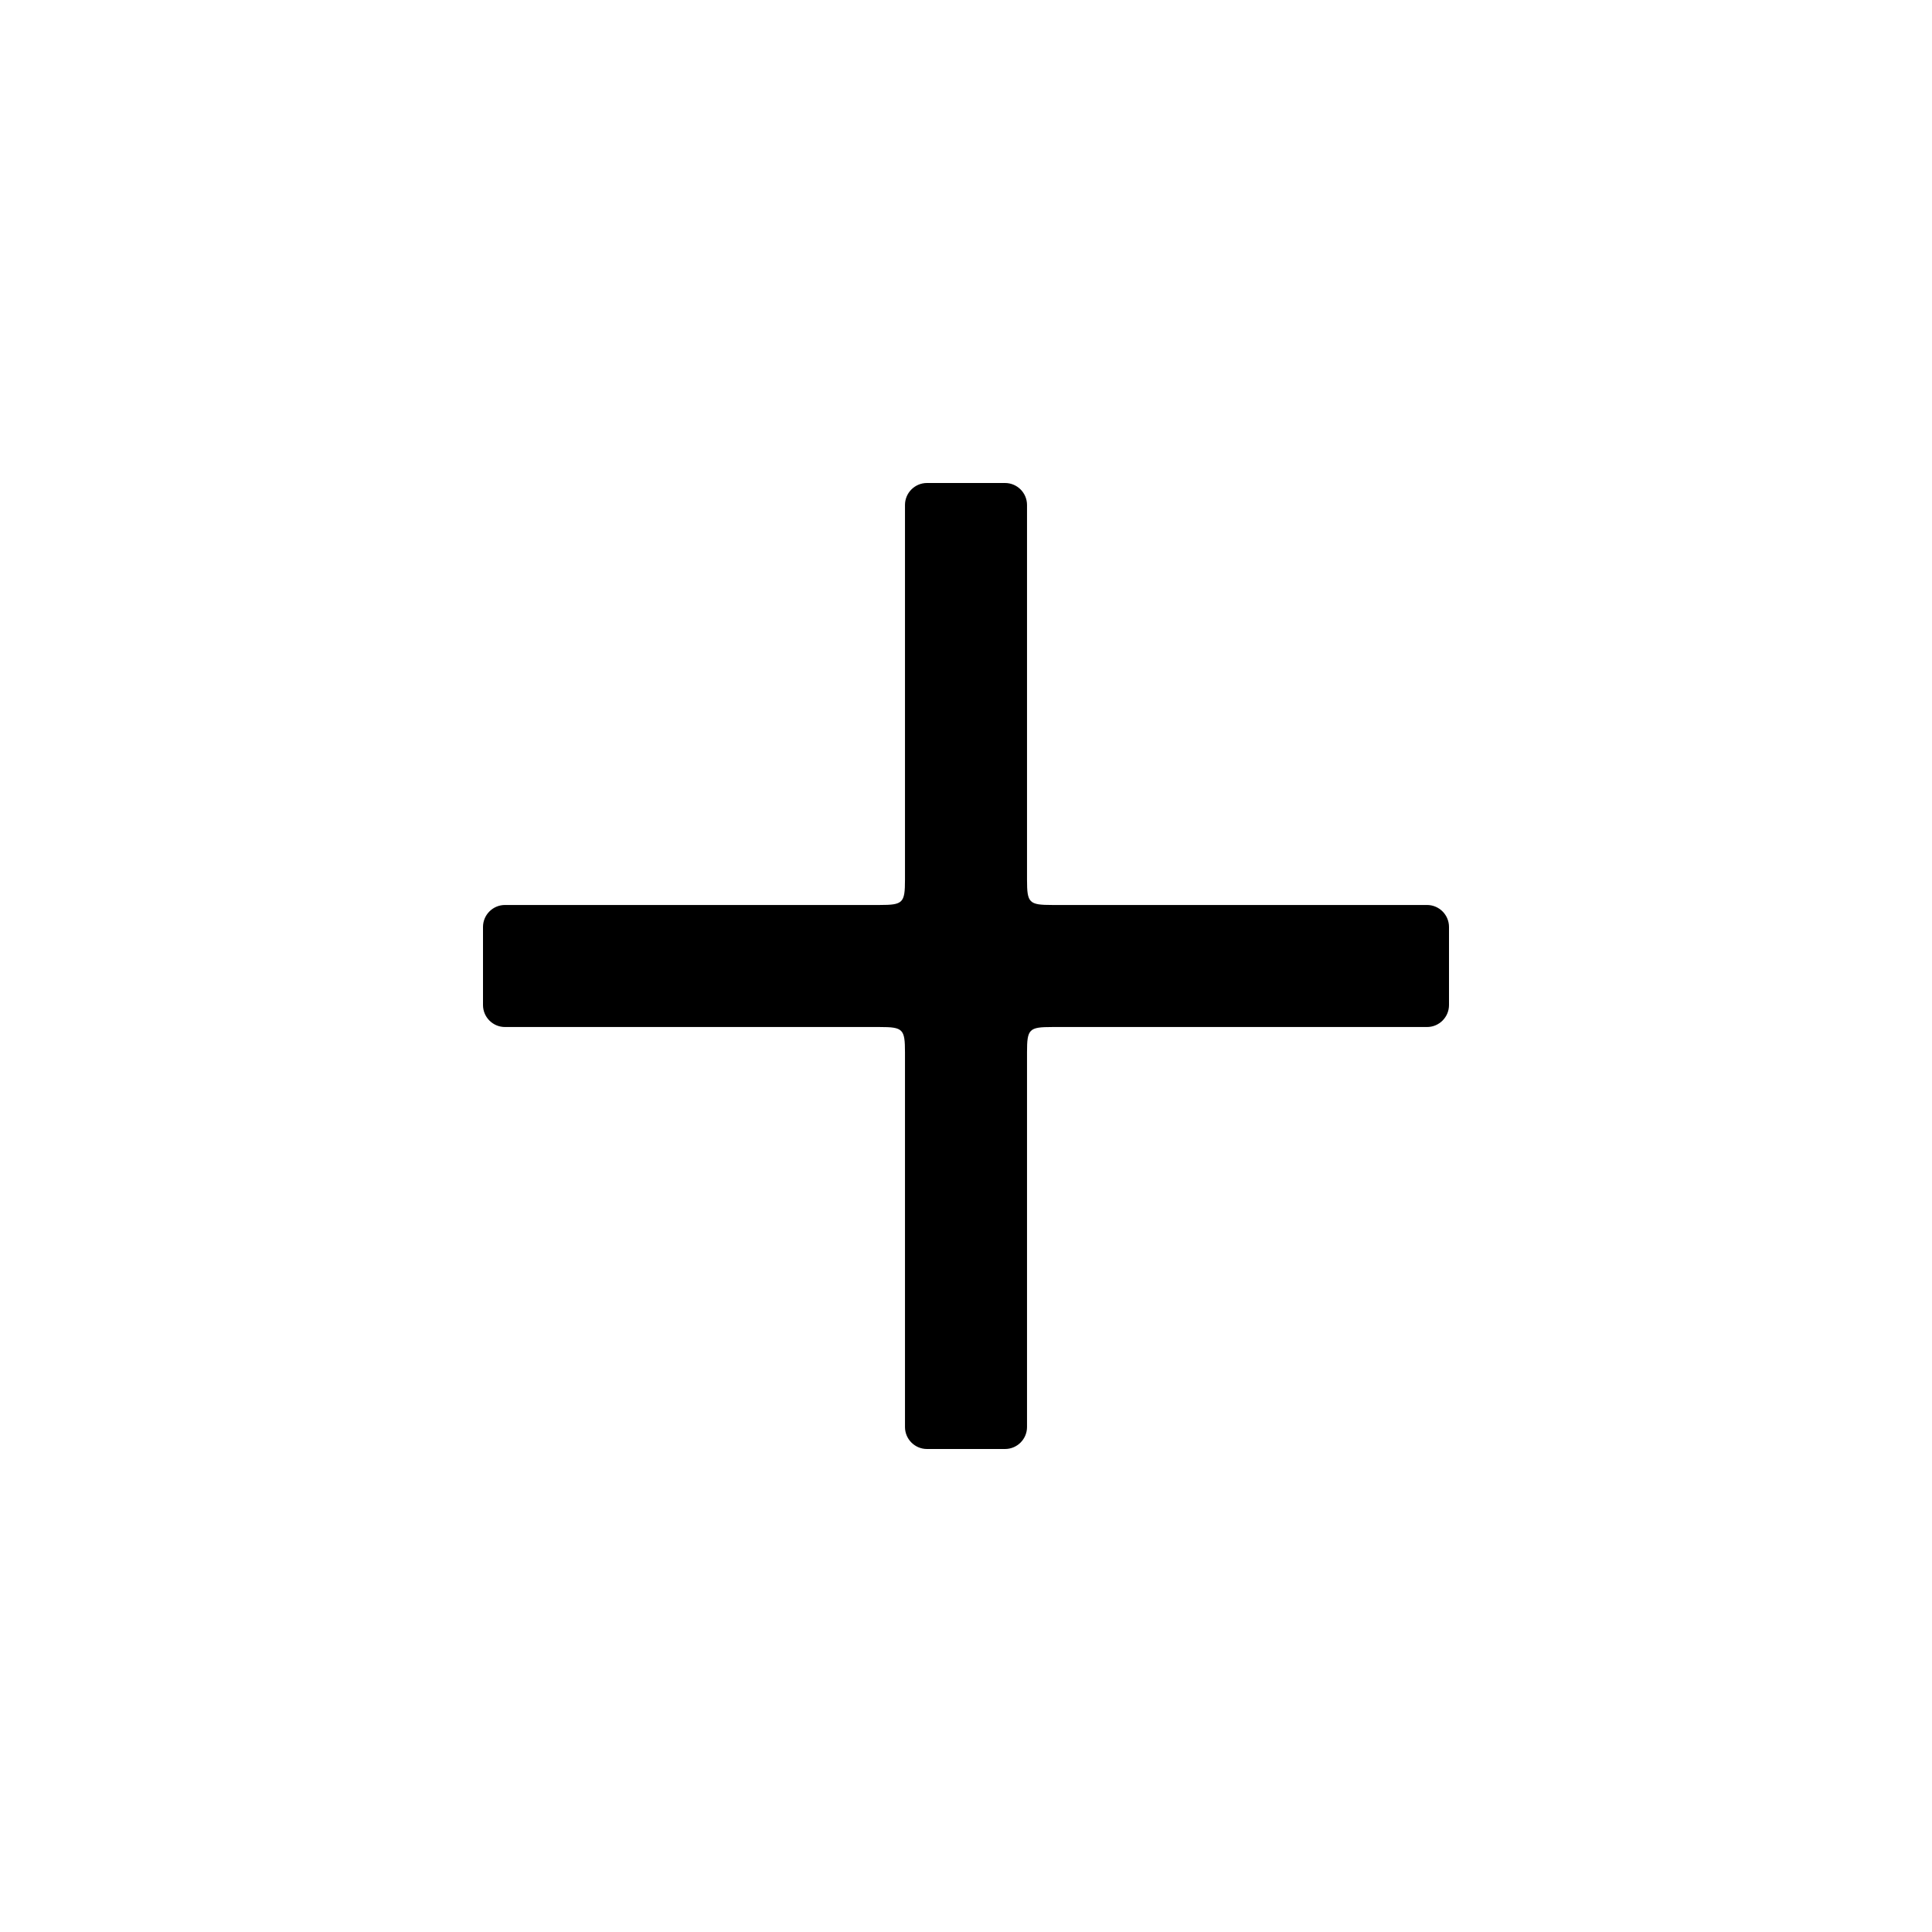
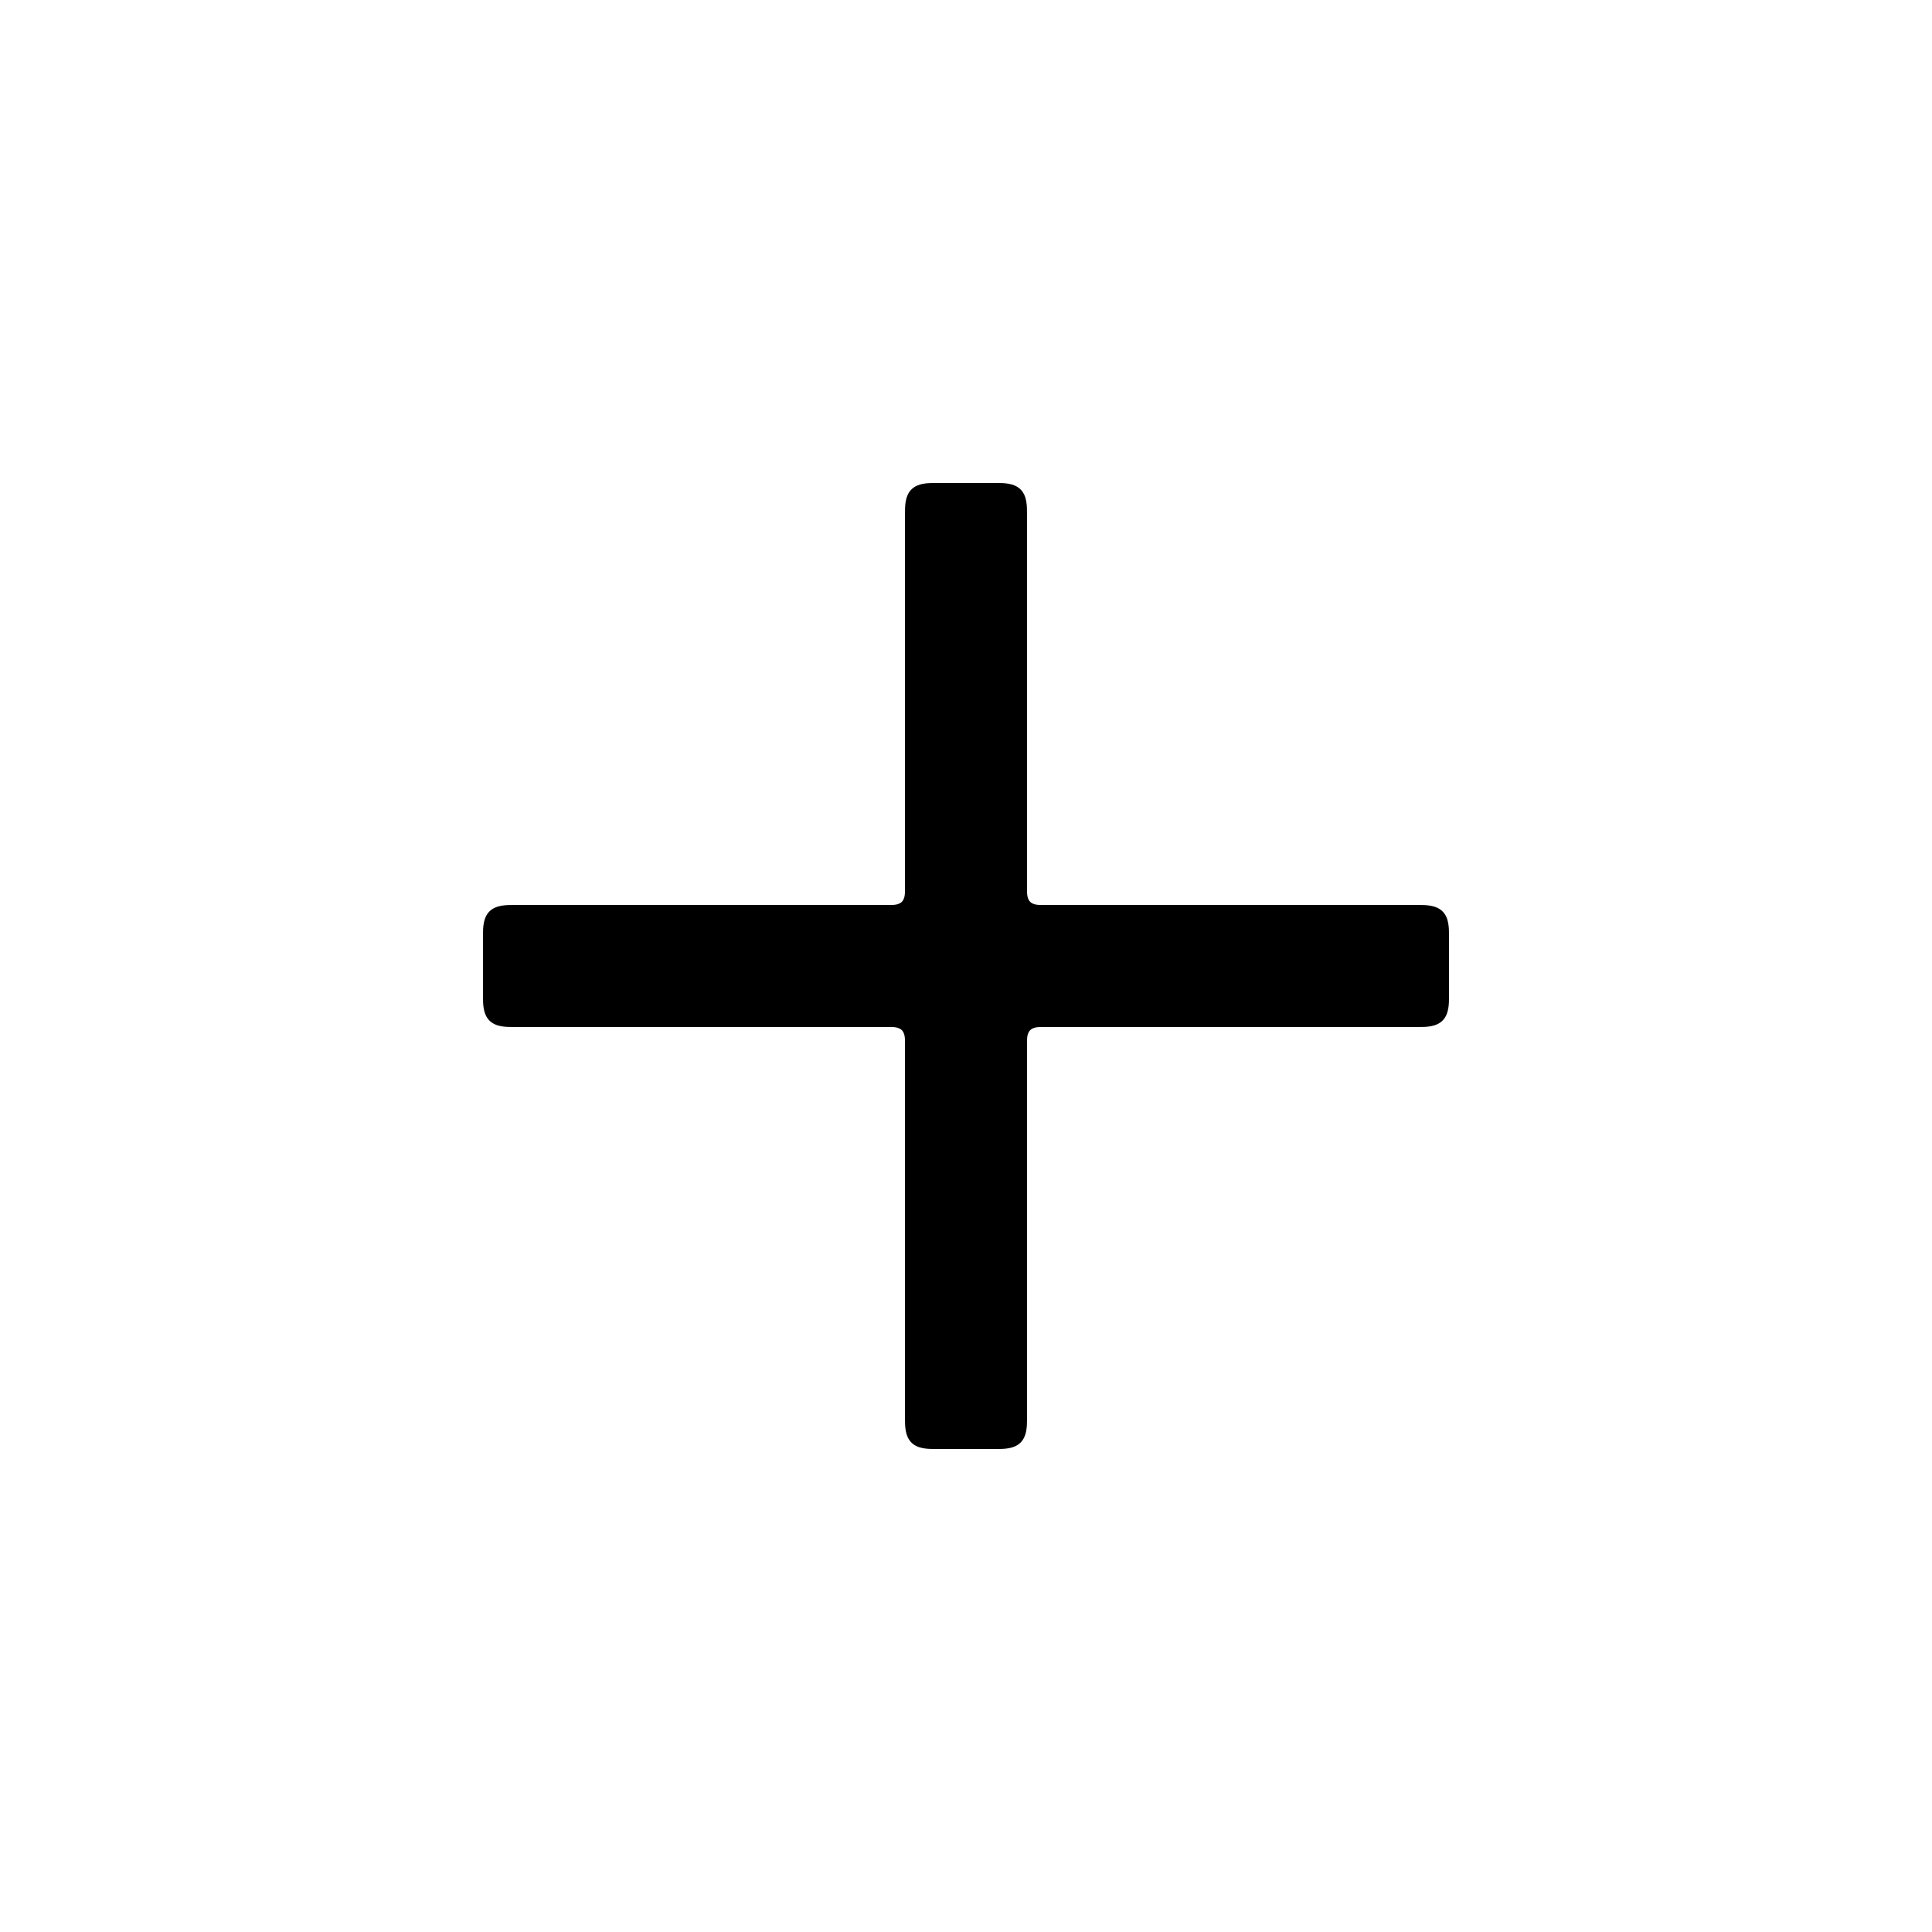
<svg xmlns="http://www.w3.org/2000/svg" viewBox="0 0 24 24">
-   <path d="M11.242 17.727L11.242 13.071C11.242 12.783 11.217 12.758 10.929 12.758L6.273 12.758C6.122 12.758 6 12.635 6 12.485L6 11.515C6 11.365 6.122 11.242 6.273 11.242L10.929 11.242C11.217 11.242 11.242 11.217 11.242 10.929L11.242 6.273C11.242 6.122 11.365 6 11.515 6L12.485 6C12.635 6 12.758 6.122 12.758 6.273L12.758 10.929C12.758 11.217 12.783 11.242 13.071 11.242L17.727 11.242C17.878 11.242 18 11.365 18 11.515L18 12.485C18 12.635 17.878 12.758 17.727 12.758L13.071 12.758C12.783 12.758 12.758 12.783 12.758 13.071L12.758 17.727C12.758 17.878 12.635 18 12.485 18L11.515 18C11.365 18 11.242 17.878 11.242 17.727Z" />
+   <path d="M11.242 17.618L11.242 12.948C11.242 12.9 11.242 12.838 11.203 12.797C11.162 12.758 11.1 12.758 11.052 12.758L6.382 12.758C6.285 12.758 6.16 12.758 6.08 12.678C6 12.598 6 12.473 6 12.376L6 11.624C6 11.527 6 11.402 6.08 11.322C6.16 11.242 6.285 11.242 6.382 11.242L11.052 11.242C11.1 11.242 11.162 11.242 11.203 11.203C11.242 11.162 11.242 11.1 11.242 11.052L11.242 6.382C11.242 6.285 11.242 6.16 11.322 6.08C11.402 6 11.527 6 11.624 6L12.376 6C12.473 6 12.598 6 12.678 6.08C12.758 6.16 12.758 6.285 12.758 6.382L12.758 11.052C12.758 11.1 12.758 11.162 12.797 11.203C12.838 11.242 12.9 11.242 12.948 11.242L17.618 11.242C17.715 11.242 17.84 11.242 17.92 11.322C18 11.402 18 11.527 18 11.624L18 12.376C18 12.473 18 12.598 17.92 12.678C17.84 12.758 17.715 12.758 17.618 12.758L12.948 12.758C12.9 12.758 12.838 12.758 12.797 12.797C12.758 12.838 12.758 12.9 12.758 12.948L12.758 17.618C12.758 17.715 12.758 17.84 12.678 17.92C12.598 18 12.473 18 12.376 18L11.624 18C11.527 18 11.402 18 11.322 17.92C11.242 17.84 11.242 17.715 11.242 17.618Z" />
</svg>
